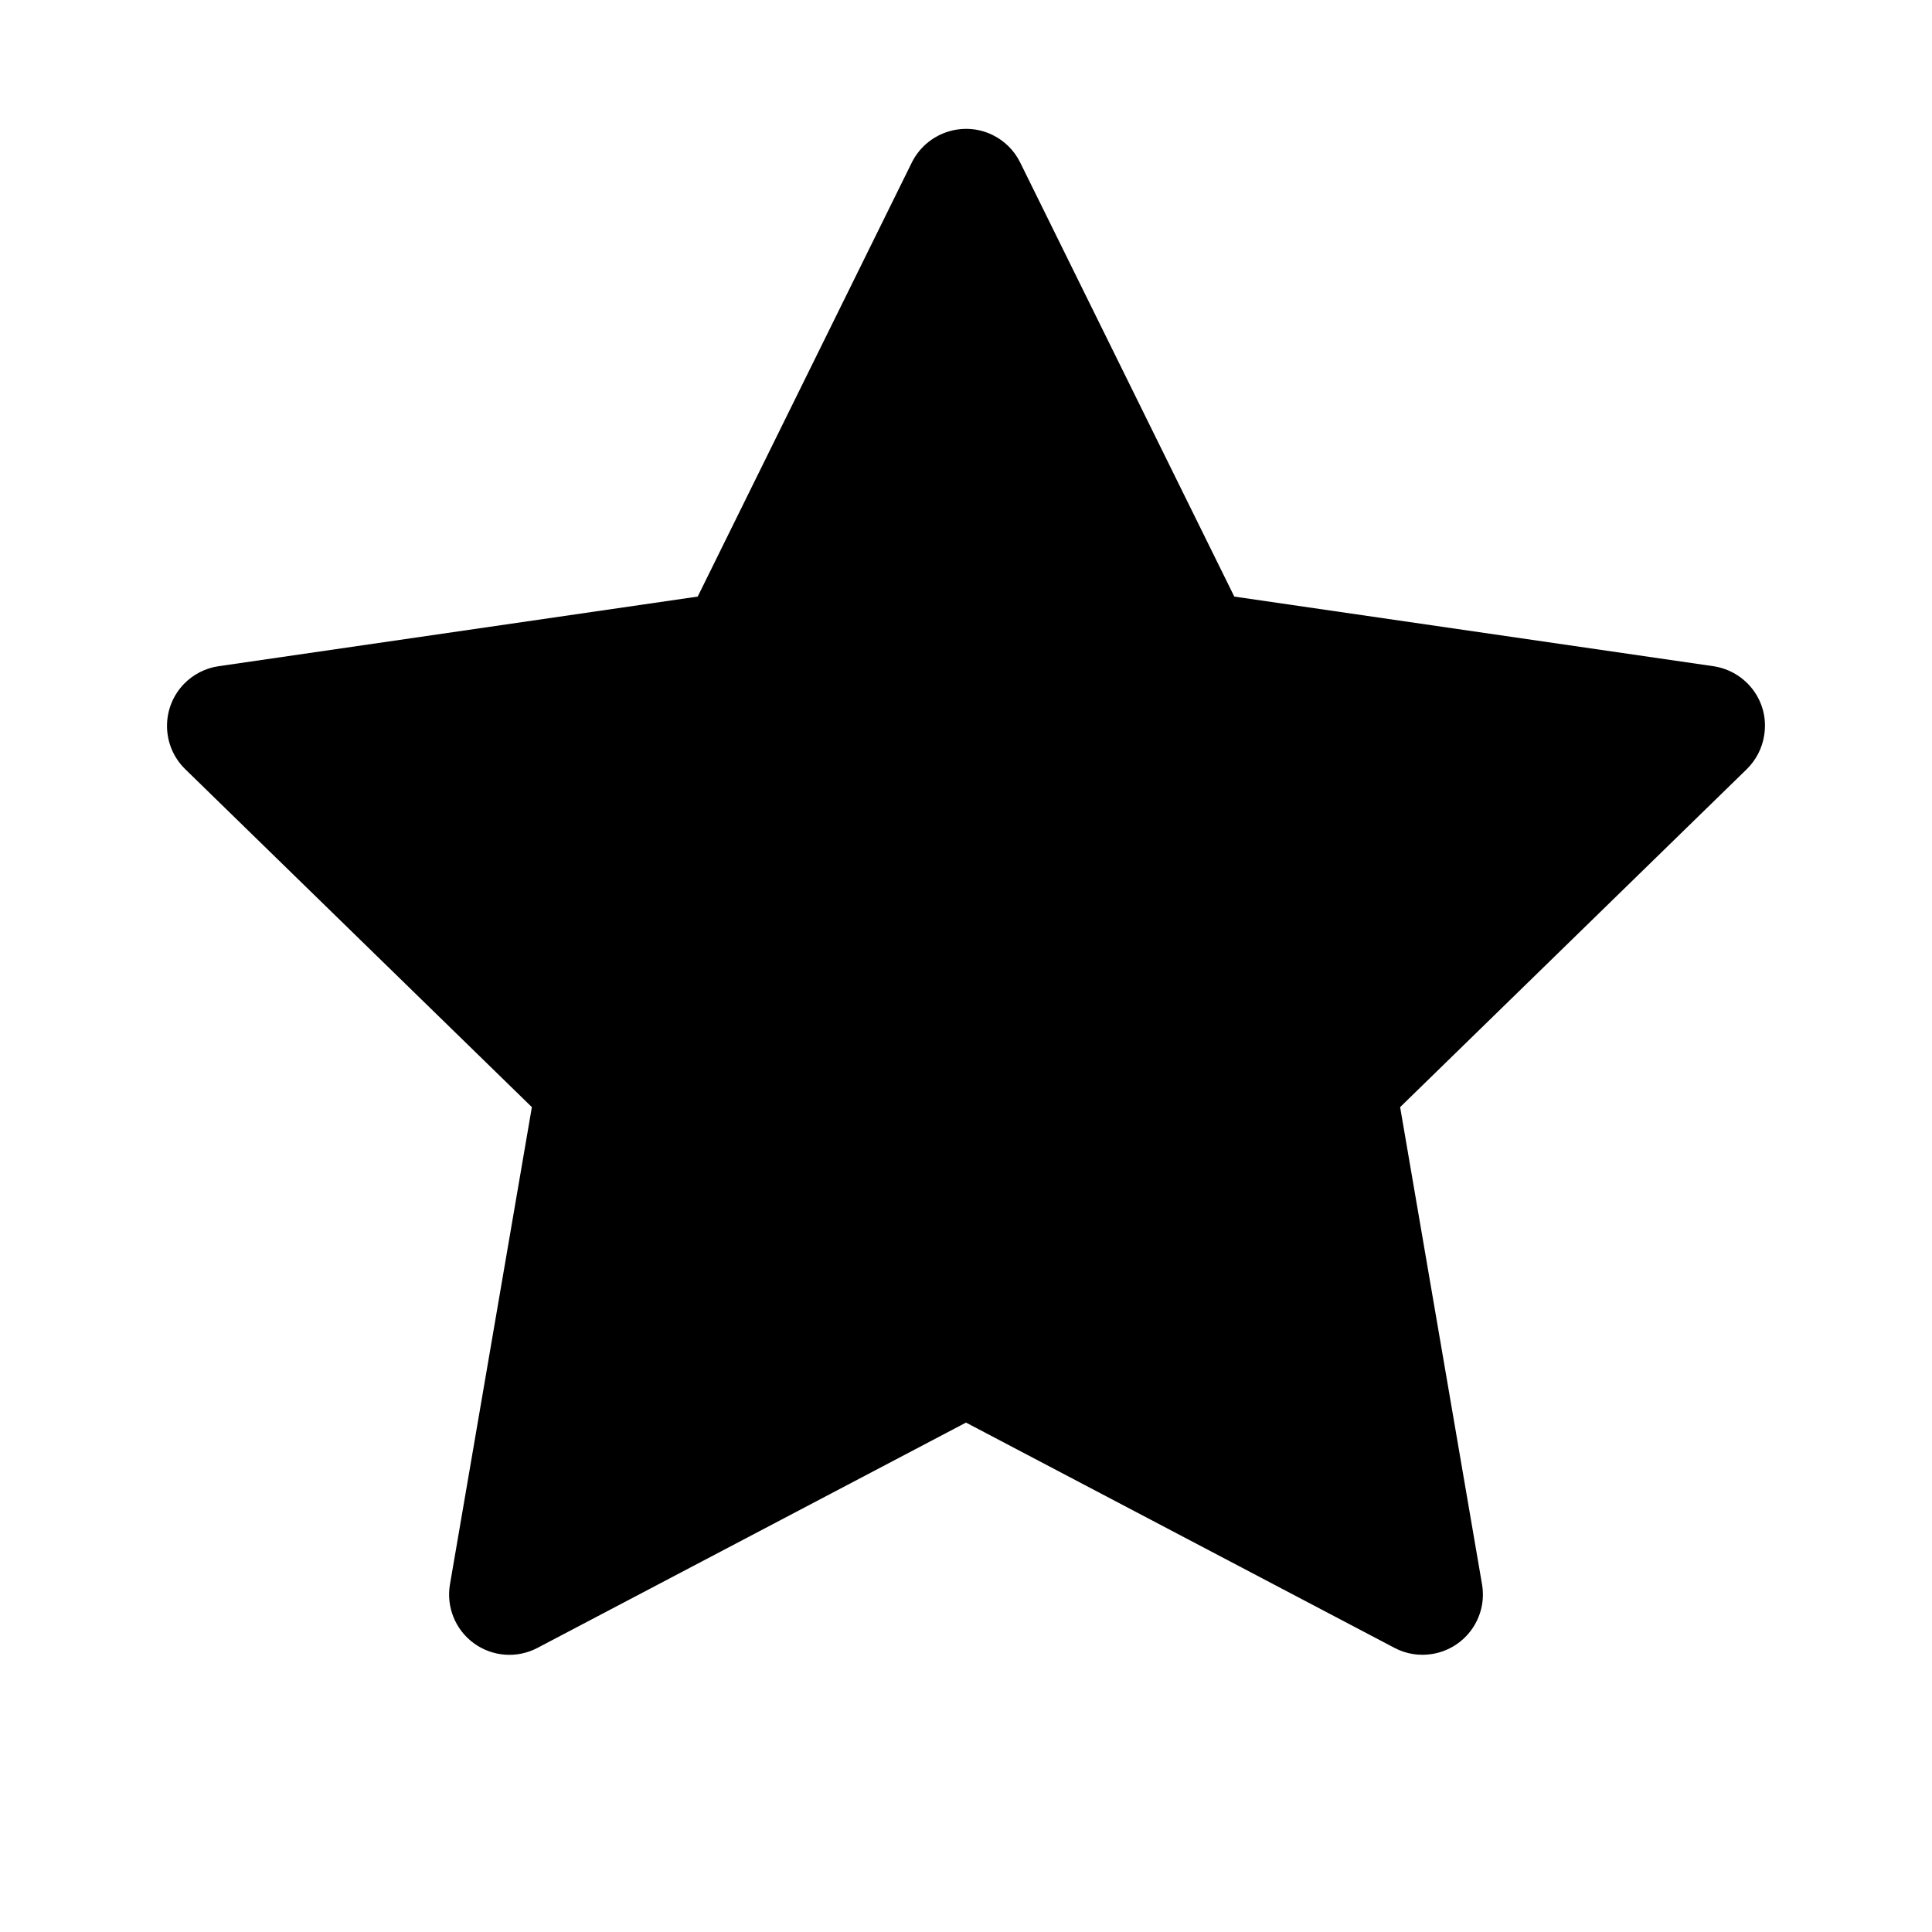
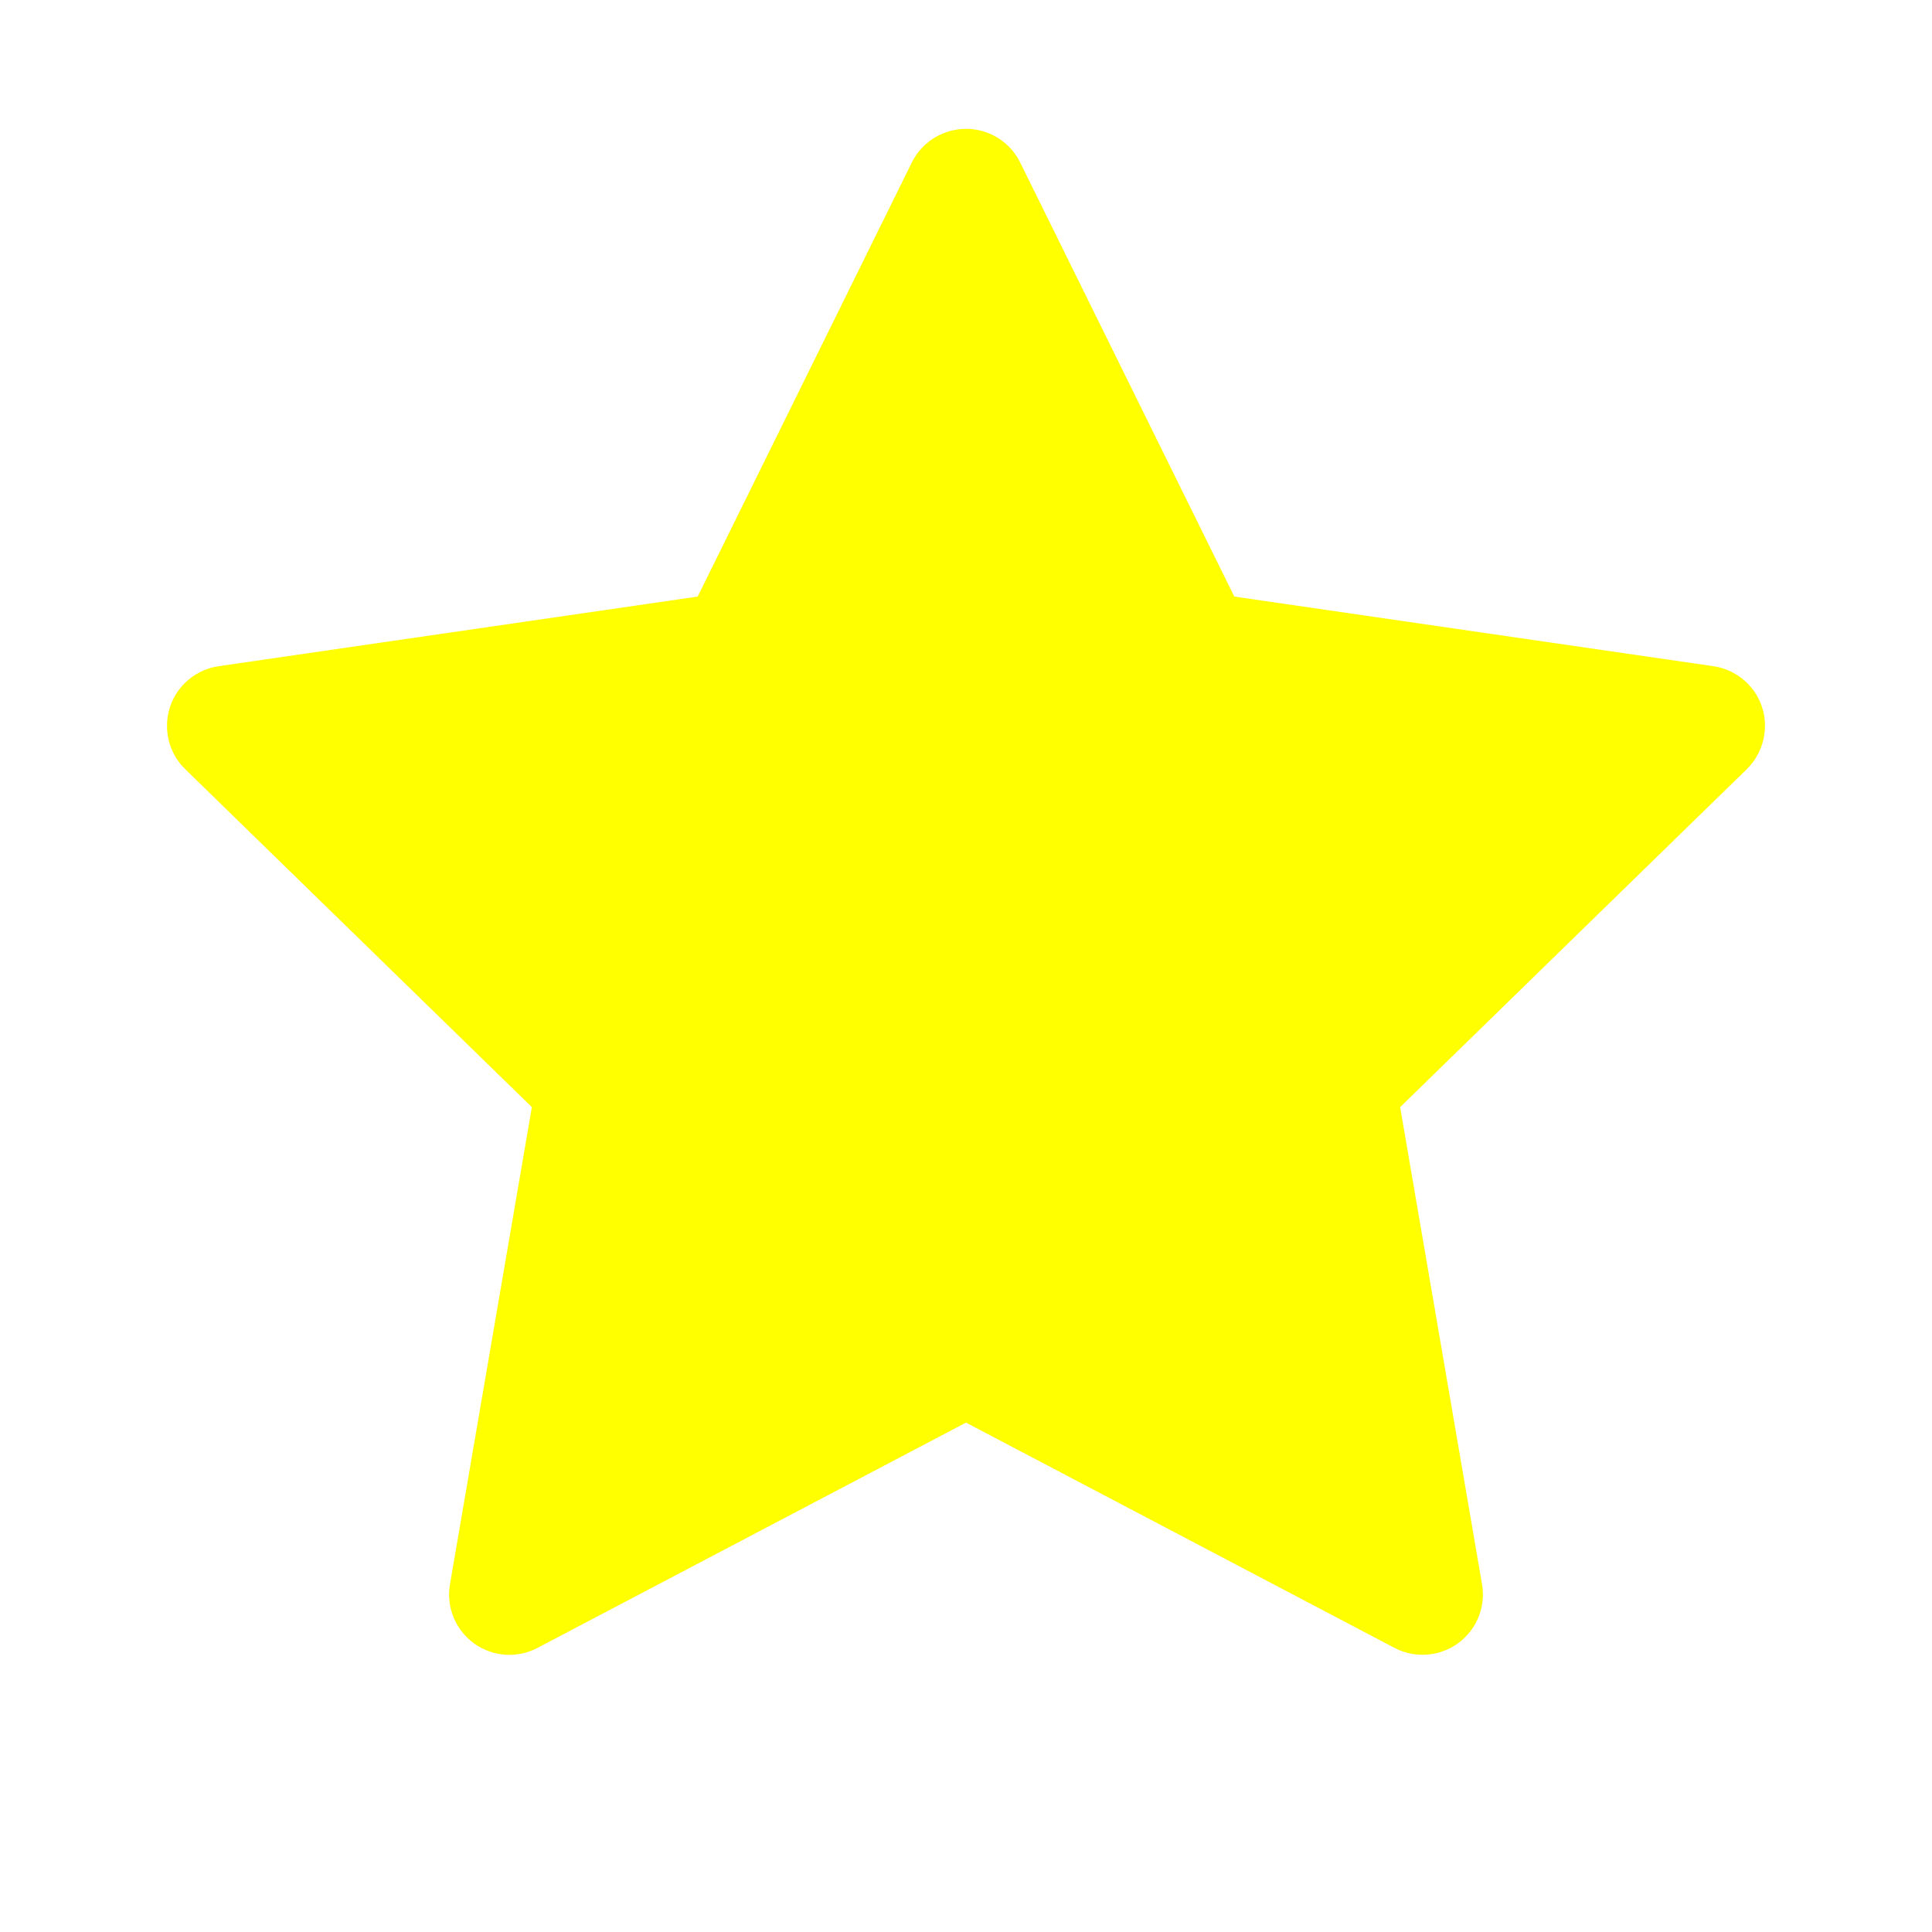
<svg xmlns="http://www.w3.org/2000/svg" width="1024" height="1024" viewBox="0 0 1024 1024">
-   <path fill="currentColor" d="m908.1 353.1l-253.9-36.9L540.7 86.1c-3.1-6.3-8.2-11.4-14.5-14.5c-15.8-7.8-35-1.3-42.9 14.5L369.8 316.2l-253.9 36.9c-7 1-13.4 4.3-18.3 9.3a32.05 32.05 0 0 0 .6 45.3l183.7 179.1l-43.4 252.9a31.95 31.95 0 0 0 46.4 33.7L512 754l227.1 119.4c6.2 3.3 13.4 4.4 20.3 3.2c17.4-3 29.1-19.5 26.1-36.9l-43.4-252.9l183.7-179.1c5-4.9 8.3-11.3 9.3-18.3c2.7-17.5-9.5-33.7-27-36.3" />
+   <path fill="yellow" d="m908.1 353.1l-253.9-36.9L540.7 86.1c-3.1-6.3-8.2-11.4-14.5-14.5c-15.8-7.8-35-1.3-42.9 14.5L369.8 316.2l-253.9 36.9c-7 1-13.4 4.3-18.3 9.3a32.05 32.05 0 0 0 .6 45.3l183.7 179.1l-43.4 252.9a31.95 31.95 0 0 0 46.4 33.7L512 754l227.1 119.4c6.2 3.3 13.4 4.4 20.3 3.2c17.4-3 29.1-19.5 26.1-36.9l-43.4-252.9l183.7-179.1c5-4.9 8.3-11.3 9.3-18.3c2.7-17.5-9.5-33.7-27-36.3" />
</svg>
